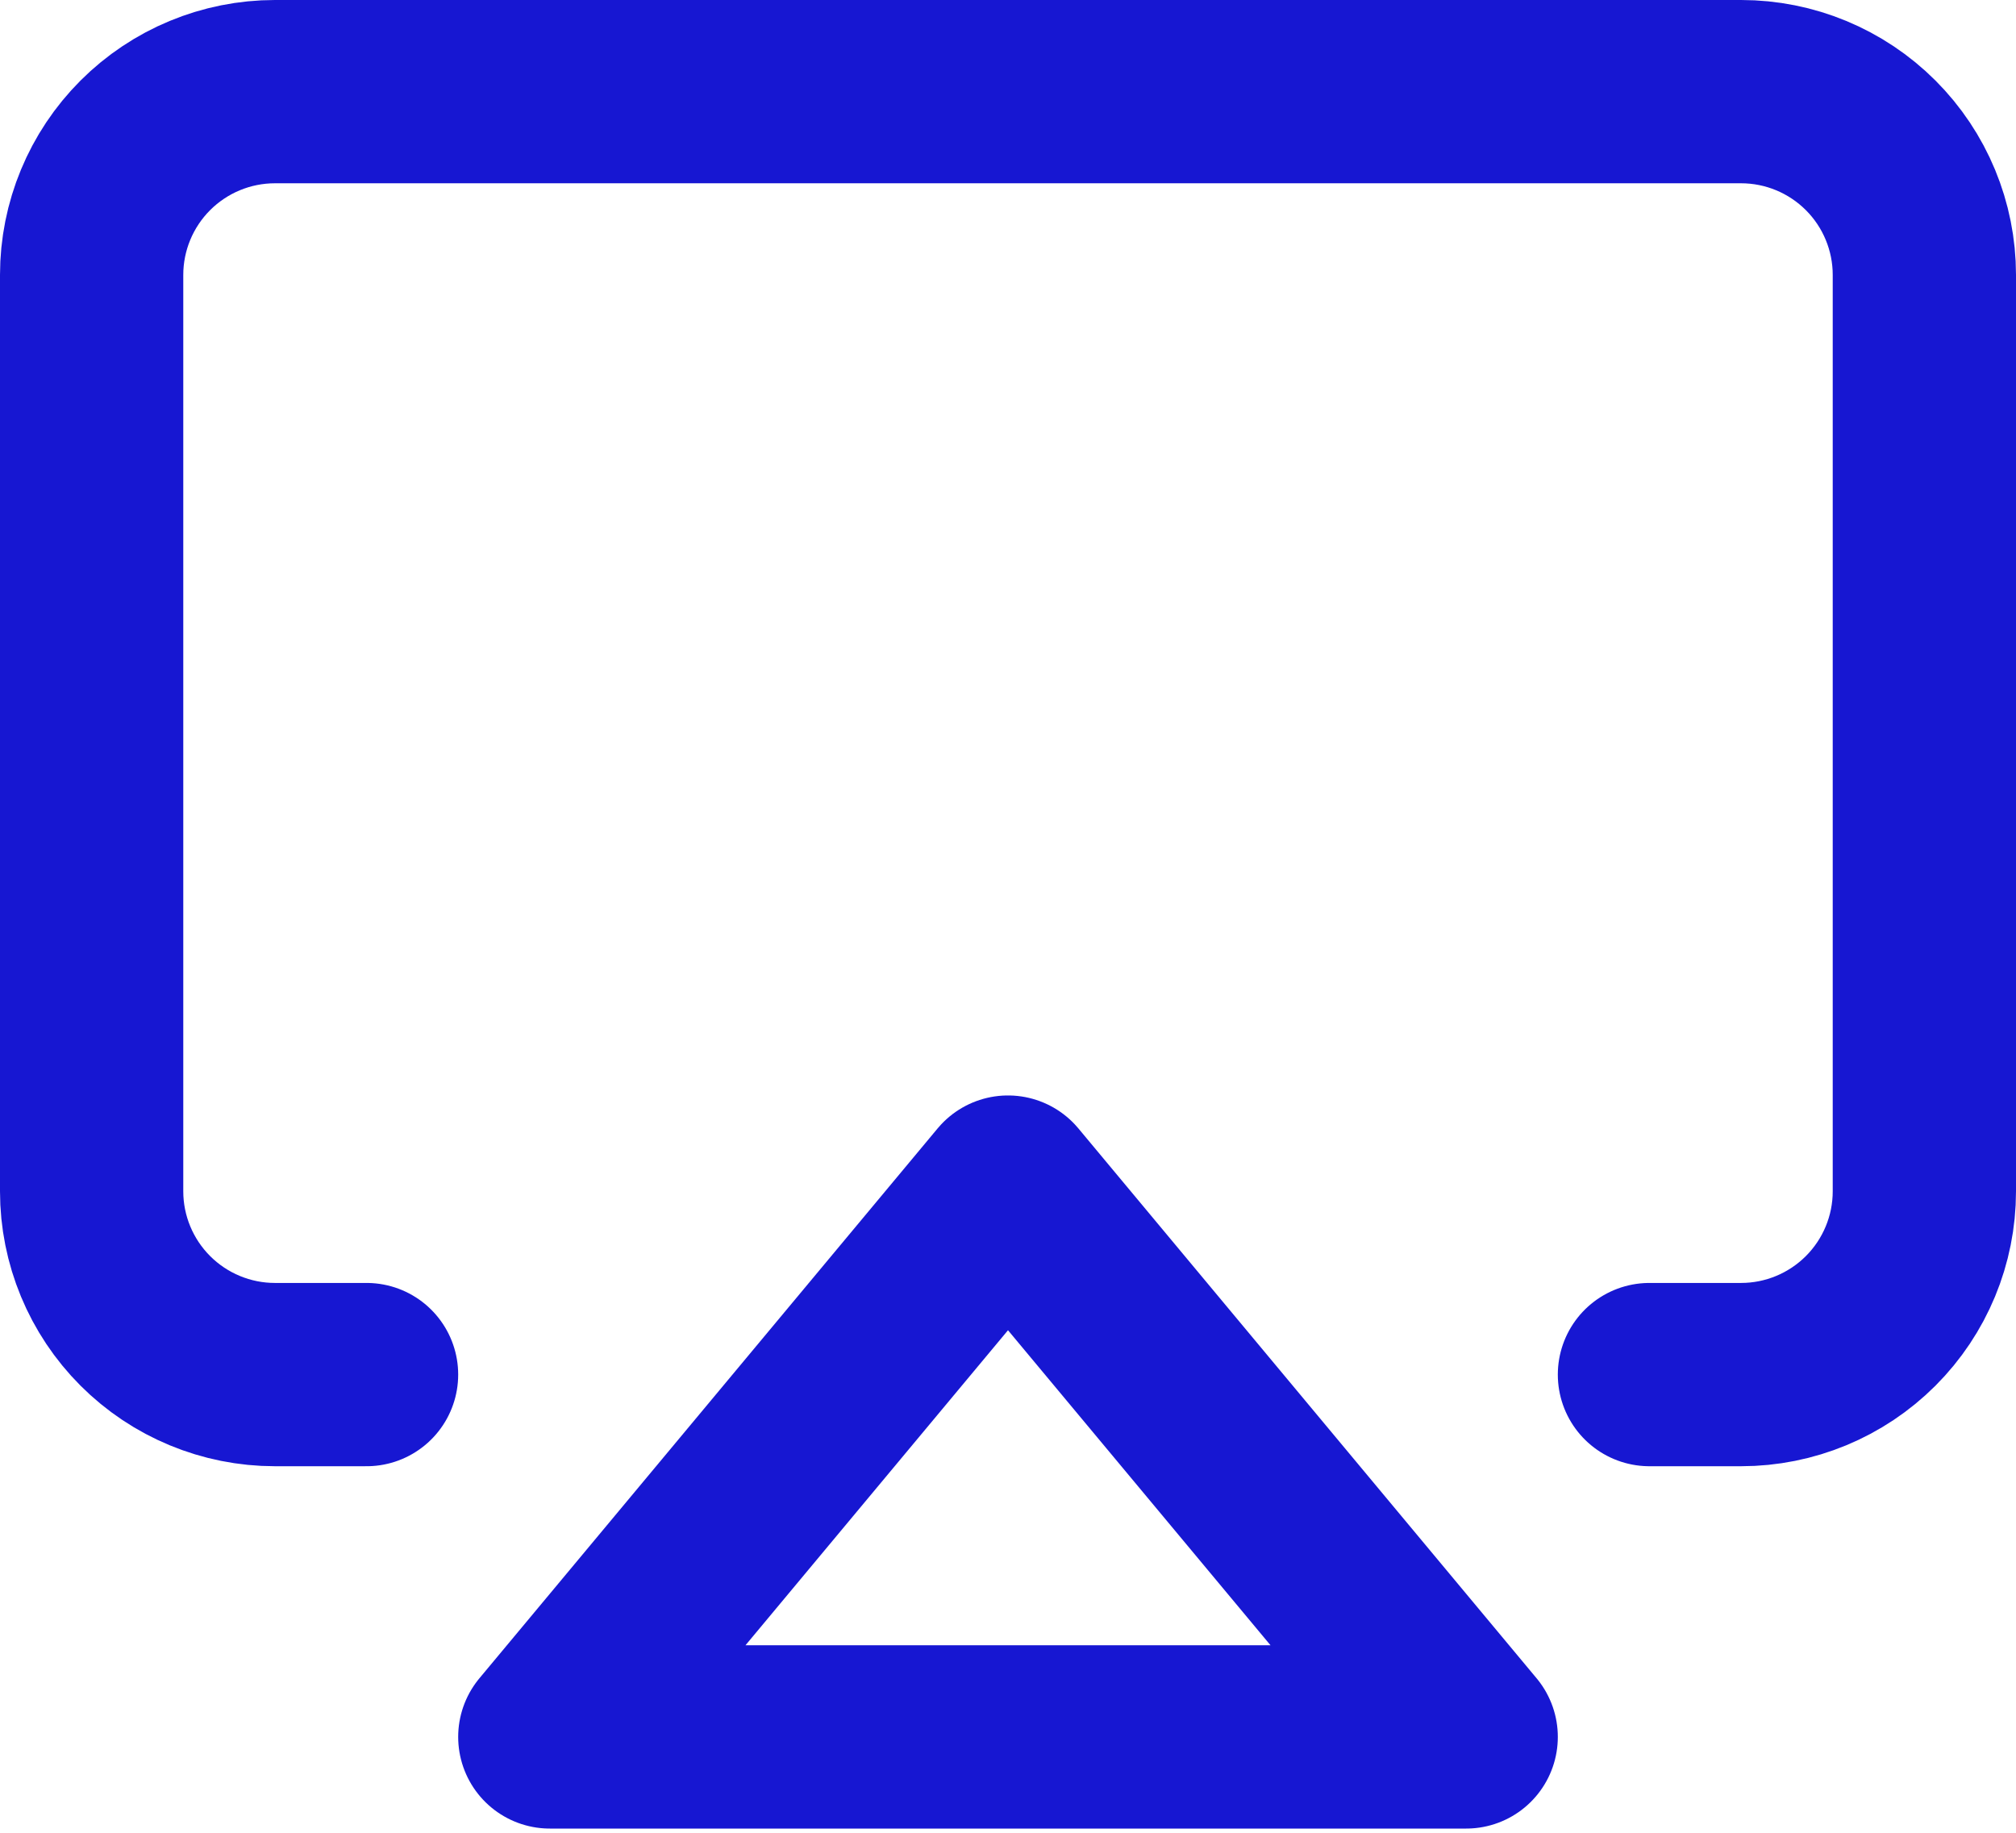
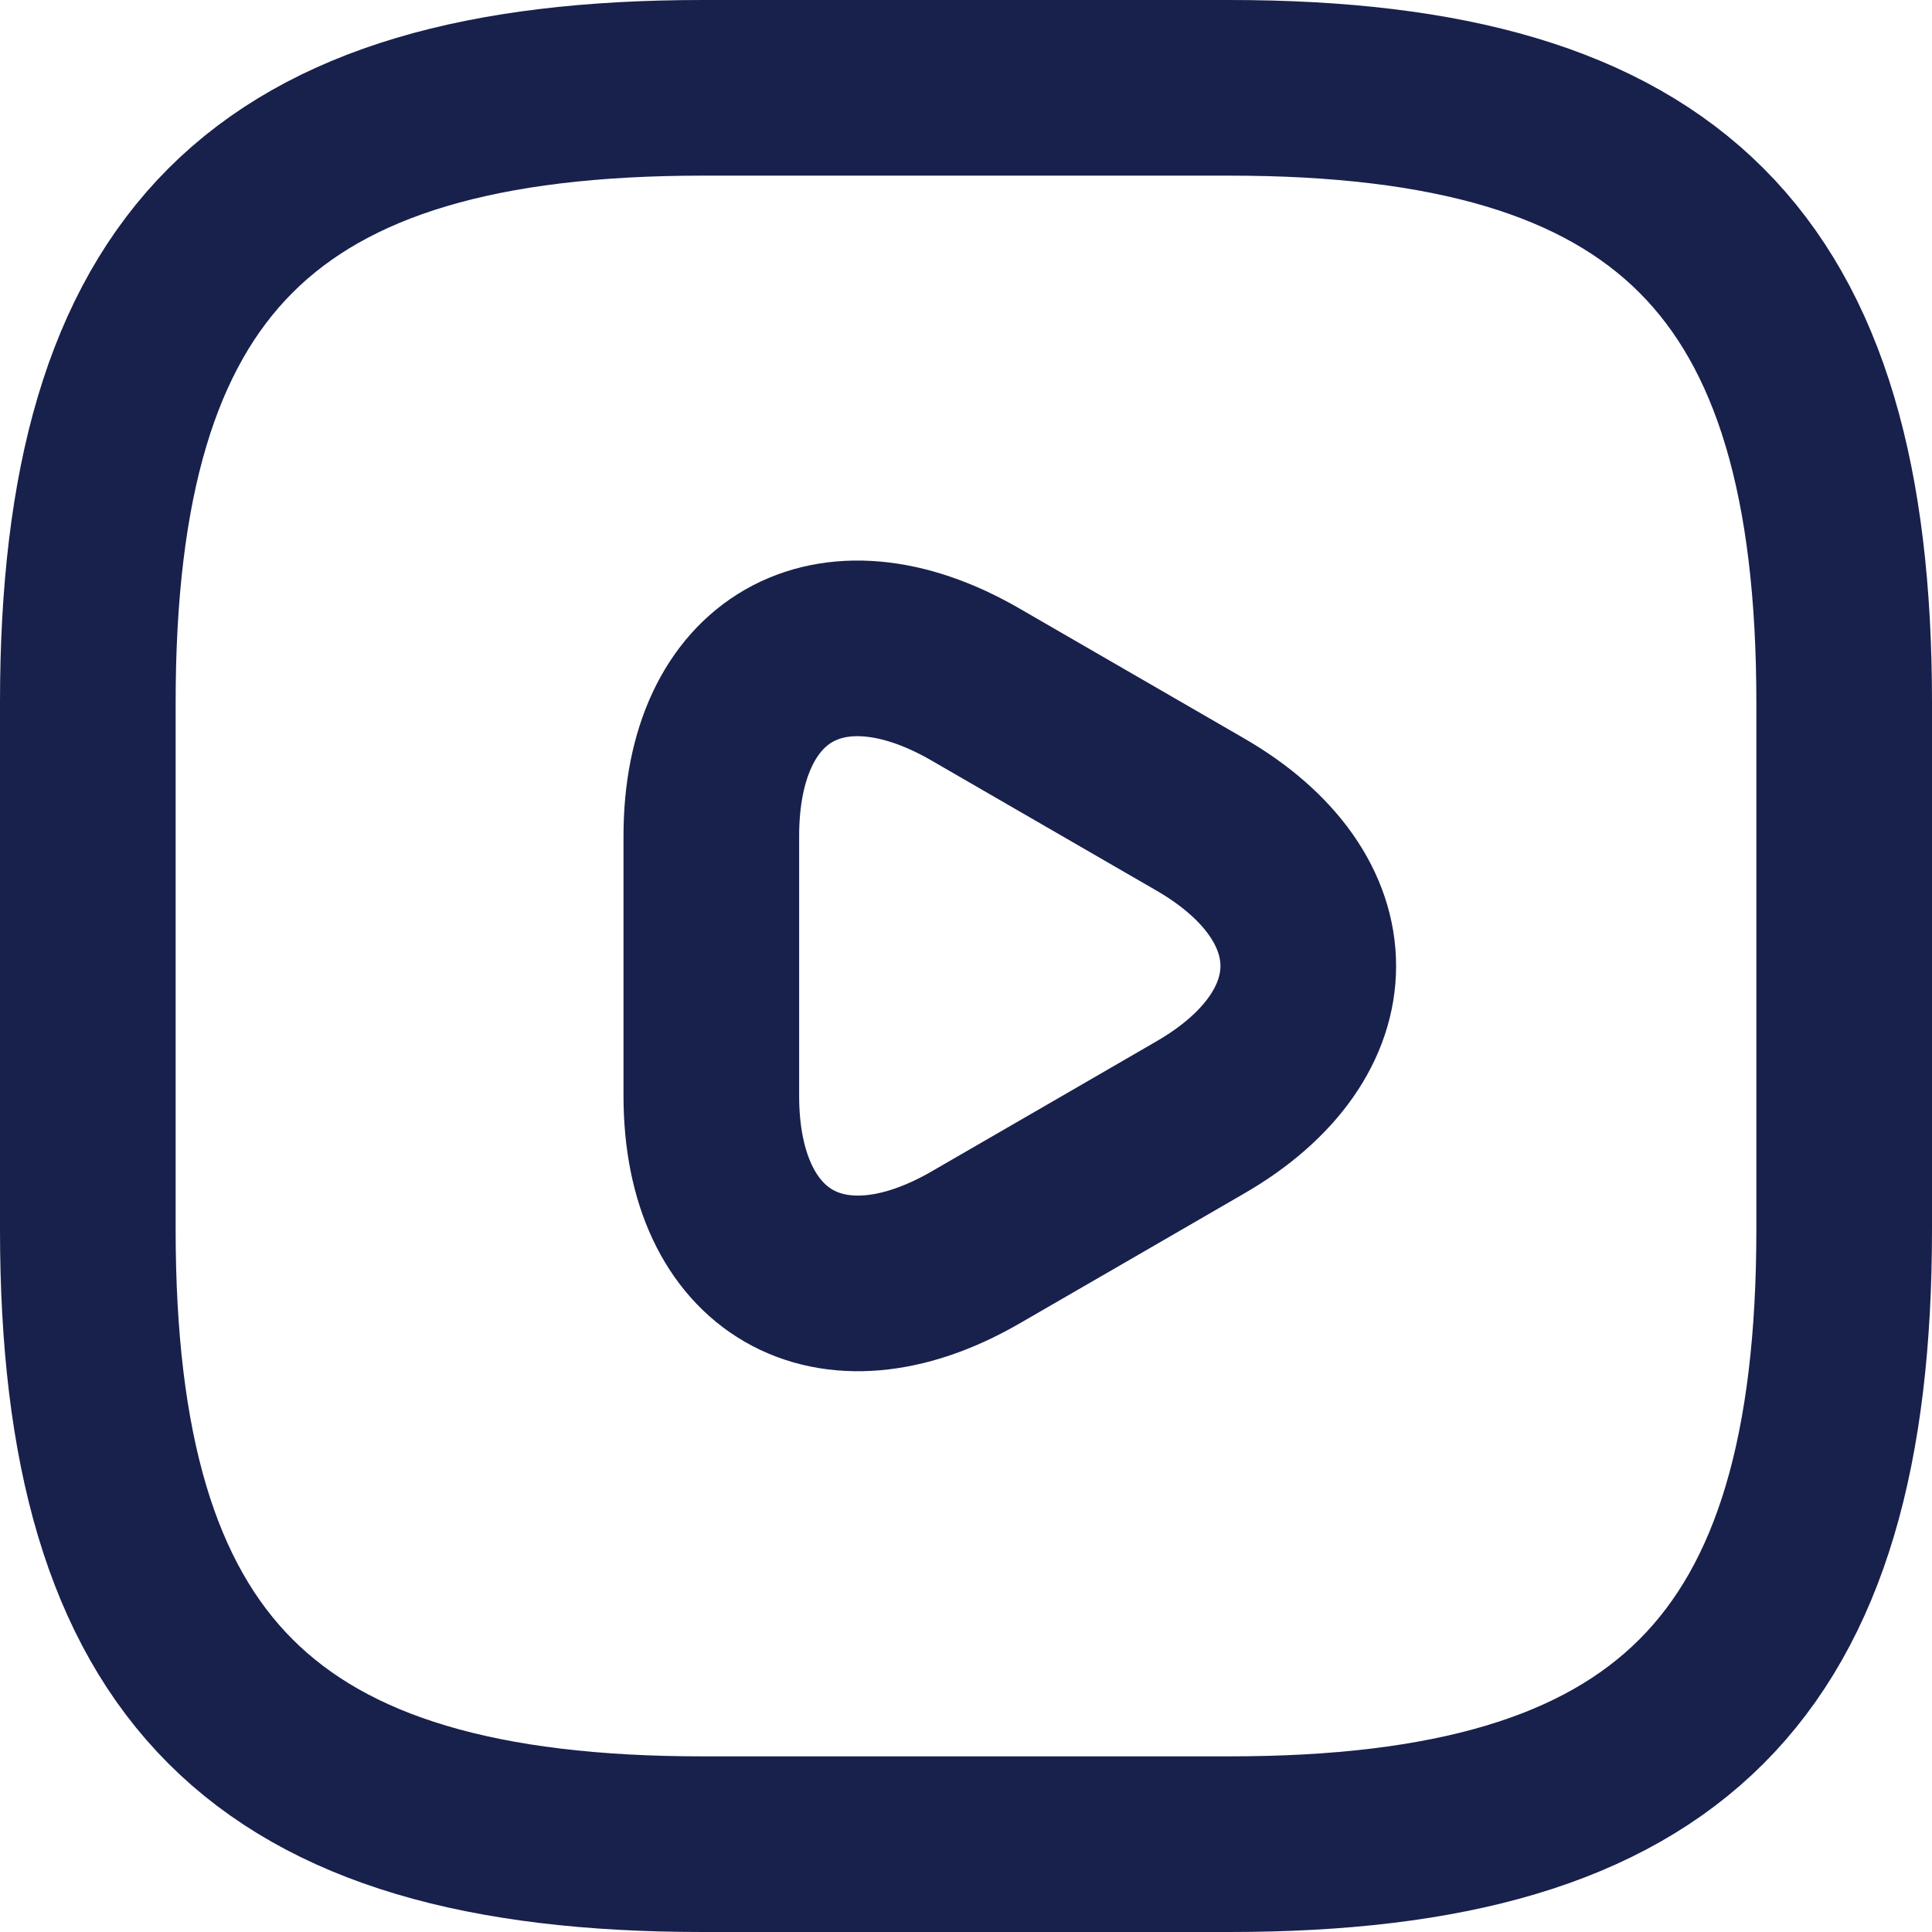
- <svg xmlns="http://www.w3.org/2000/svg" width="22" height="20" viewBox="0 0 22 20" fill="none">
-   <path d="M4 15H3C2.47 15 1.961 14.789 1.586 14.414C1.211 14.039 1 13.53 1 13V3C1 2.47 1.211 1.961 1.586 1.586C1.961 1.211 2.47 1 3 1H19C19.53 1 20.039 1.211 20.414 1.586C20.789 1.961 21 2.47 21 3V13C21 13.53 20.789 14.039 20.414 14.414C20.039 14.789 19.53 15 19 15H18" stroke="#1717D2" stroke-width="2" stroke-linecap="round" stroke-linejoin="round" />
-   <path d="M11 12.954L16 18.954H6L11 12.954Z" stroke="#1717D2" stroke-width="2" stroke-linecap="round" stroke-linejoin="round" />
+ <svg xmlns="http://www.w3.org/2000/svg" width="22" height="22" viewBox="0 0 22 22" fill="none">
+   <path d="M8 21H14C19 21 21 19 21 14V8C21 3 19 1 14 1H8C3 1 1 3 1 8V14C1 19 3 21 8 21Z" stroke="#18204C" stroke-width="2" stroke-linecap="round" stroke-linejoin="round" />
+   <path d="M8.1 10.999V9.52C8.1 7.609 9.45 6.84 11.1 7.79L12.38 8.53L13.66 9.27C15.31 10.22 15.31 11.78 13.66 12.729L12.38 13.47L11.1 14.21C9.45 15.159 8.1 14.38 8.1 12.479V10.999Z" stroke="#18204C" stroke-width="2" stroke-miterlimit="10" stroke-linecap="round" stroke-linejoin="round" />
</svg>
